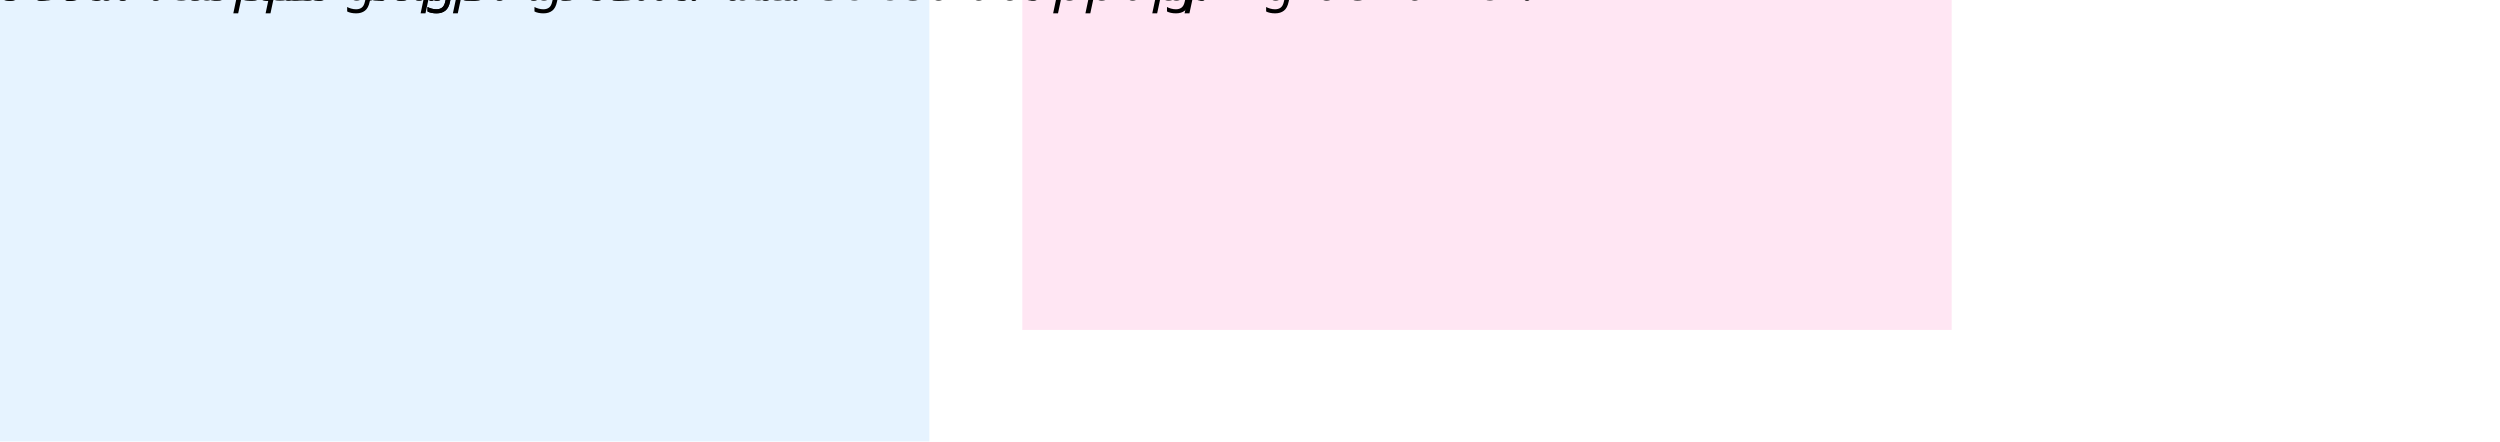
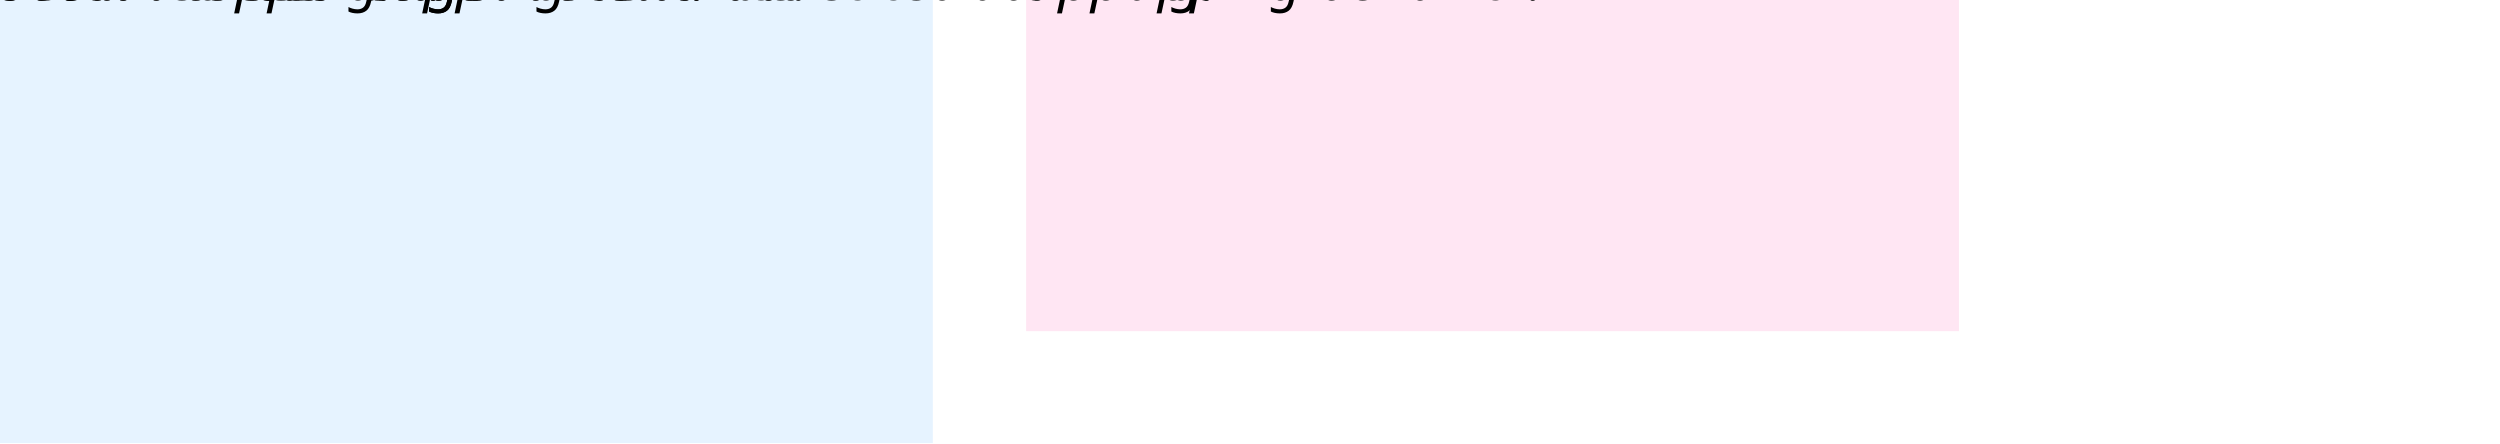
- <svg xmlns="http://www.w3.org/2000/svg" width="538" height="95">
+ <svg xmlns="http://www.w3.org/2000/svg" width="536" height="95">
  <defs>
    <style type="text/css">@font-face {
    font-family: 'pictex-Lato';
    src: url('Lato-BoldItalic.ttf');
}@font-face {
    font-family: 'pictex-Lato';
    src: url('Lato-BoldItalic.ttf');
}</style>
  </defs>
-   <rect fill-opacity="0" width="538" height="95" />
+   <rect fill-opacity="0" width="536" height="95" />
  <rect fill="#E6F3FF" width="200" height="95" />
-   <text font-size="12" font-style="italic" font-family="pictex-Lato" x="10, 16.192, 19.282, 23.644, 28.354, 32.608, 34.924, 37.918, 41.008, 47.47, 53.146, 55.462, 64.264, 67.354, 71.608, 78.118, 80.434, 89.921, 96.131, 102.593, 109.043, 115.253, 118.247, 120.563, 127.019, 131.141, 136.817, 143.027, 149.141, " y="21.844, ">
+   <text font-size="12" font-style="italic" font-family="pictex-Lato" x="10, 16.192, 19.282, 23.644, 28.354, 32.608, 34.924, 37.918, 41.008, 47.47, 53.146, 55.462, 64.264, 67.354, 71.608, 78.118, 80.434, 89.92, 96.13, 102.592, 109.042, 115.252, 118.246, 120.562, 127.018, 131.14, 136.816, 143.026, 149.14, " y="21.844, ">
			First line with manual break.
	</text>
-   <text font-size="12" font-style="italic" font-family="pictex-Lato" x="10, 15.934, 21.61, 26.836, 32.956, 39.418, 45.886, 48.202, 51.196, 54.286, 60.748, 66.424, 68.74, 71.83, 76.54, 78.856, 81.851, 87.971, 94.433, 100.253, 105.929, 110.291, 112.607, 118.817, 125.279, 131.747, 134.063, 142.865, 145.955, 148.949, " y="33.844, ">
+   <text font-size="12" font-style="italic" font-family="pictex-Lato" x="10, 15.934, 21.61, 26.836, 32.956, 39.418, 45.886, 48.202, 51.196, 54.286, 60.748, 66.424, 68.74, 71.83, 76.54, 78.856, 81.85, 87.97, 94.432, 100.252, 105.928, 110.29, 112.606, 118.816, 125.278, 131.746, 134.062, 142.864, 145.954, 148.948, " y="33.844, ">
			Second line is longer and will
	</text>
-   <text font-size="12" font-style="italic" font-family="pictex-Lato" x="10, 16.468, 22.144, 31.63, 37.75, 44.212, 48.922, 53.176, 57.298, 63.508, 67.762, 73.438, 75.754, 84.557, 88.679, 94.889, 101.249, 107.609, 110.699, 117.161, 122.981, 125.297, 131.753, 137.429, 143.939, 150.149, 156.113, 159.203, 165.323, 168.683, " y="45.844, ">
+   <text font-size="12" font-style="italic" font-family="pictex-Lato" x="10, 16.468, 22.144, 31.63, 37.75, 44.212, 48.922, 53.176, 57.298, 63.508, 67.762, 73.438, 75.754, 84.556, 88.678, 94.888, 101.248, 107.608, 110.698, 117.16, 122.98, 125.296, 131.752, 137.428, 143.938, 150.148, 156.112, 159.202, 165.322, 168.682, " y="45.844, ">
			demonstrate wrapping behavior.
	</text>
-   <text font-size="12" font-style="italic" font-family="pictex-Lato" x="10, 16.576, 23.086, 26.176, 30.298, 36.766, 39.082, 42.076, 45.166, 51.628, 57.304, 59.62, 62.71, 67.42, 69.736, 74.446, 80.956, 87.077, 91.439, 95.693, " y="57.844, ">
+   <text font-size="12" font-style="italic" font-family="pictex-Lato" x="10, 16.576, 23.086, 26.176, 30.298, 36.766, 39.082, 42.076, 45.166, 51.628, 57.304, 59.62, 62.71, 67.42, 69.736, 74.446, 80.956, 87.076, 91.438, 95.692, " y="57.844, ">
			Third line is short.
	</text>
-   <text font-size="12" font-style="italic" font-family="pictex-Lato" x="10, 15.808, 21.928, 28.378, 32.74, 36.994, 43.504, 45.82, 48.814, 51.904, 58.366, 64.042, 66.358, 71.584, 77.704, 84.167, 88.421, 94.631, 97.721, 104.183, 108.893, 111.209, 120.695, 126.815, 130.937, 136.613, 138.929, 143.183, 148.523, 154.559, 158.813, 161.129, 165.383, " y="69.844, ">
+   <text font-size="12" font-style="italic" font-family="pictex-Lato" x="10, 15.808, 21.928, 28.378, 32.74, 36.994, 43.504, 45.82, 48.814, 51.904, 58.366, 64.042, 66.358, 71.584, 77.704, 84.166, 88.42, 94.63, 97.72, 104.182, 108.892, 111.208, 120.694, 126.814, 130.936, 136.612, 138.928, 143.182, 148.522, 154.558, 158.812, 161.128, 165.382, " y="69.844, ">
			Fourth line contains more text to
	</text>
-   <text font-size="12" font-style="italic" font-family="pictex-Lato" x="10, 14.71, 21.22, 27.34, 36.142, 38.458, 47.26, 51.382, 57.592, 63.952, 70.312, 73.402, 79.864, 85.685, " y="81.844, ">
+   <text font-size="12" font-style="italic" font-family="pictex-Lato" x="10, 14.71, 21.22, 27.34, 36.142, 38.458, 47.26, 51.382, 57.592, 63.952, 70.312, 73.402, 79.864, 85.684, " y="81.844, ">
			show wrapping.
	</text>
  <rect fill="#FFE6F3" x="220" width="200" height="71" />
-   <text font-size="12" font-style="italic" font-family="pictex-Lato" x="230, 236.192, 239.282, 243.644, 248.354, 252.608, 254.924, 257.918, 261.008, 267.47, 273.146, 275.462, 284.264, 287.354, 291.608, 298.118, 300.435, 309.921, 316.131, 322.593, 329.043, 335.253, 338.247, 340.563, 347.019, 351.141, 356.817, 363.027, 369.141, " y="21.844, ">
+   <text font-size="12" font-style="italic" font-family="pictex-Lato" x="230, 236.192, 239.282, 243.644, 248.354, 252.608, 254.924, 257.918, 261.008, 267.47, 273.146, 275.462, 284.264, 287.354, 291.608, 298.118, 300.434, 309.92, 316.13, 322.592, 329.042, 335.252, 338.246, 340.562, 347.018, 351.14, 356.816, 363.026, 369.14, " y="21.844, ">
			First line with manual break.
	</text>
-   <text font-size="12" font-style="italic" font-family="pictex-Lato" x="230, 235.934, 241.61, 246.836, 252.956, 259.418, 265.886, 268.202, 271.196, 274.286, 280.748, 286.424, 288.74, 291.83, 296.54, 298.857, 301.851, 307.971, 314.433, 320.253, 325.929, 330.291, 332.607, 338.817, 345.279, 351.747, 354.063, 362.865, 365.955, 368.949, 371.943, 374.259, 380.727, 386.403, 395.889, 402.009, 408.471, 413.181, 417.435, 421.557, 427.767, 432.021, 437.697, 440.013, 448.816, 452.938, 459.148, 465.508, 471.868, 474.958, 481.42, 487.24, 489.556, 496.012, 501.688, 508.198, 514.408, 520.372, 523.462, 529.582, 532.942, " y="33.844, ">
+   <text font-size="12" font-style="italic" font-family="pictex-Lato" x="230, 235.934, 241.61, 246.836, 252.956, 259.418, 265.886, 268.202, 271.196, 274.286, 280.748, 286.424, 288.74, 291.83, 296.54, 298.856, 301.85, 307.97, 314.432, 320.252, 325.928, 330.29, 332.606, 338.816, 345.278, 351.746, 354.062, 362.864, 365.954, 368.948, 371.942, 374.258, 380.726, 386.402, 395.888, 402.008, 408.47, 413.18, 417.434, 421.556, 427.766, 432.02, 437.696, 440.012, 448.814, 452.936, 459.146, 465.506, 471.866, 474.956, 481.418, 487.238, 489.554, 496.01, 501.686, 508.196, 514.406, 520.37, 523.46, 529.58, 532.94, " y="33.844, ">
			Second line is longer and will demonstrate wrapping behavior.
	</text>
-   <text font-size="12" font-style="italic" font-family="pictex-Lato" x="230, 236.576, 243.086, 246.176, 250.298, 256.766, 259.082, 262.076, 265.166, 271.628, 277.304, 279.62, 282.71, 287.42, 289.736, 294.446, 300.956, 307.077, 311.439, 315.693, " y="45.844, ">
+   <text font-size="12" font-style="italic" font-family="pictex-Lato" x="230, 236.576, 243.086, 246.176, 250.298, 256.766, 259.082, 262.076, 265.166, 271.628, 277.304, 279.62, 282.71, 287.42, 289.736, 294.446, 300.956, 307.076, 311.438, 315.692, " y="45.844, ">
			Third line is short.
	</text>
-   <text font-size="12" font-style="italic" font-family="pictex-Lato" x="230, 235.808, 241.928, 248.378, 252.74, 256.994, 263.504, 265.82, 268.814, 271.904, 278.366, 284.042, 286.358, 291.584, 297.704, 304.166, 308.421, 314.631, 317.721, 324.183, 328.893, 331.209, 340.695, 346.815, 350.937, 356.613, 358.929, 363.183, 368.523, 374.559, 378.813, 381.129, 385.383, 391.503, 393.819, 398.529, 405.039, 411.159, 419.961, 422.277, 431.079, 435.201, 441.411, 447.771, 454.132, 457.222, 463.684, 469.504, " y="57.844, ">
+   <text font-size="12" font-style="italic" font-family="pictex-Lato" x="230, 235.808, 241.928, 248.378, 252.74, 256.994, 263.504, 265.82, 268.814, 271.904, 278.366, 284.042, 286.358, 291.584, 297.704, 304.166, 308.42, 314.63, 317.72, 324.182, 328.892, 331.208, 340.694, 346.814, 350.936, 356.612, 358.928, 363.182, 368.522, 374.558, 378.812, 381.128, 385.382, 391.502, 393.818, 398.528, 405.038, 411.158, 419.96, 422.276, 431.078, 435.2, 441.41, 447.77, 454.13, 457.22, 463.682, 469.502, " y="57.844, ">
			Fourth line contains more text to show wrapping.
	</text>
</svg>
